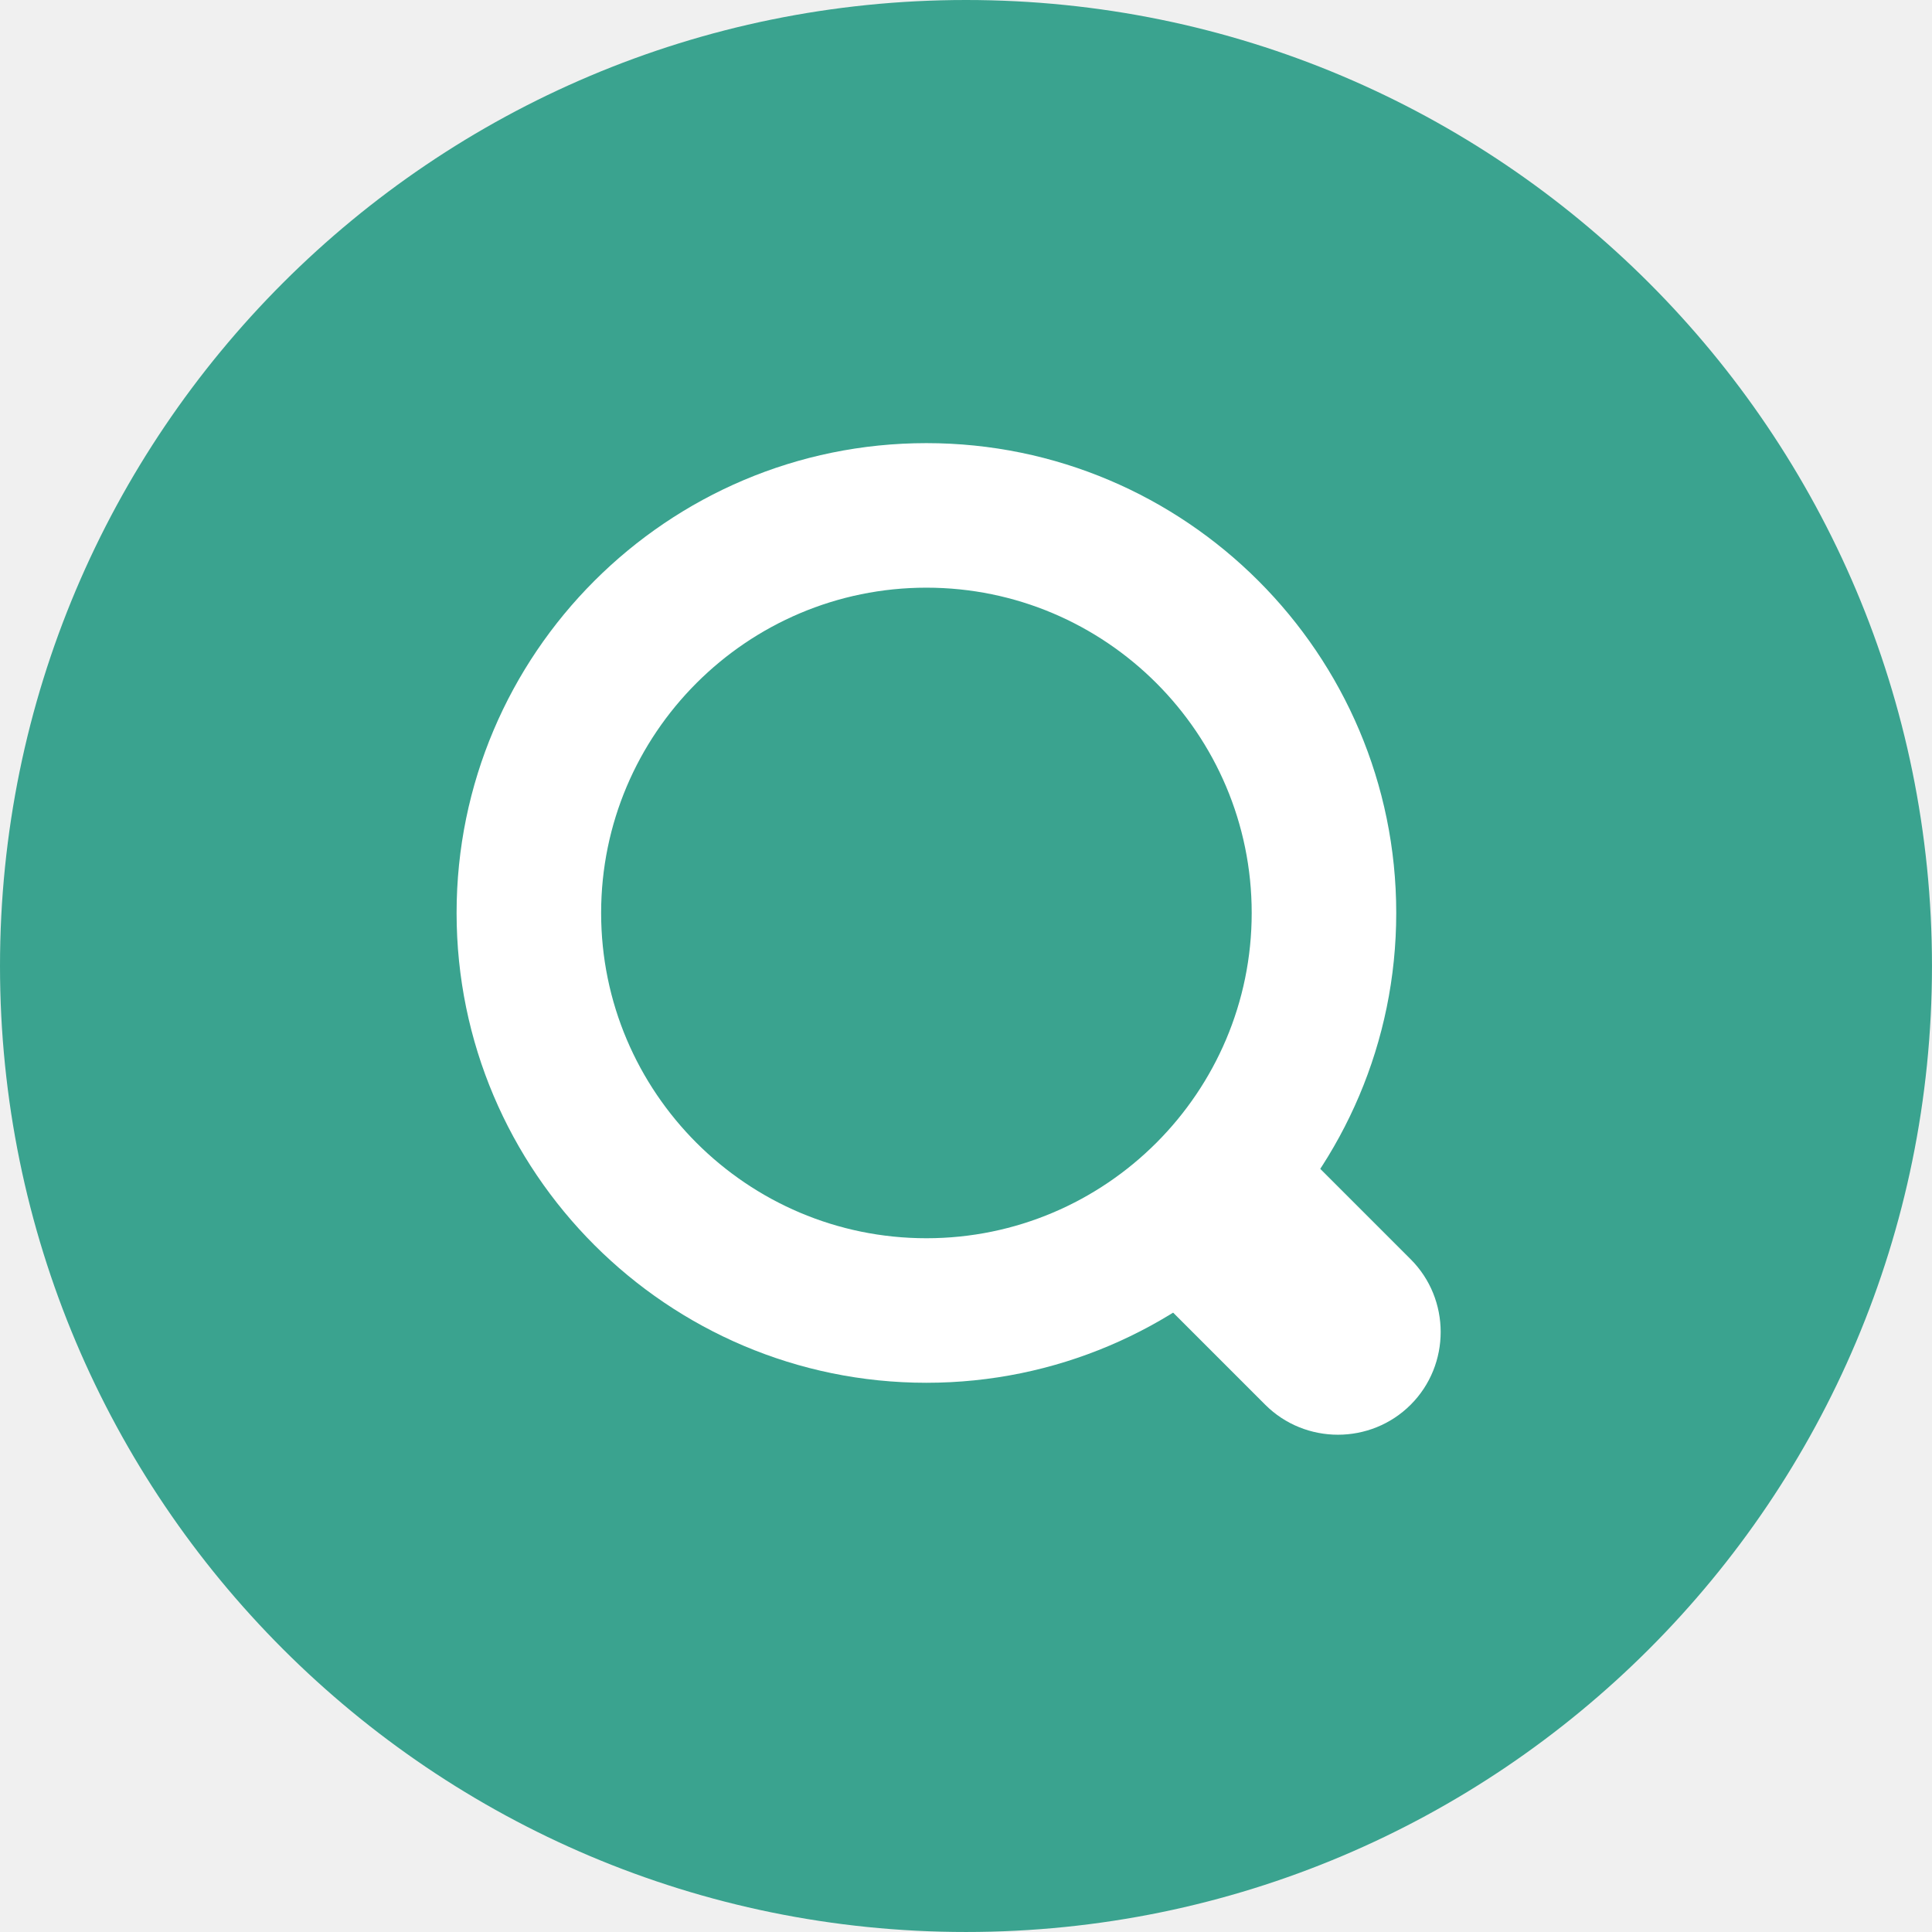
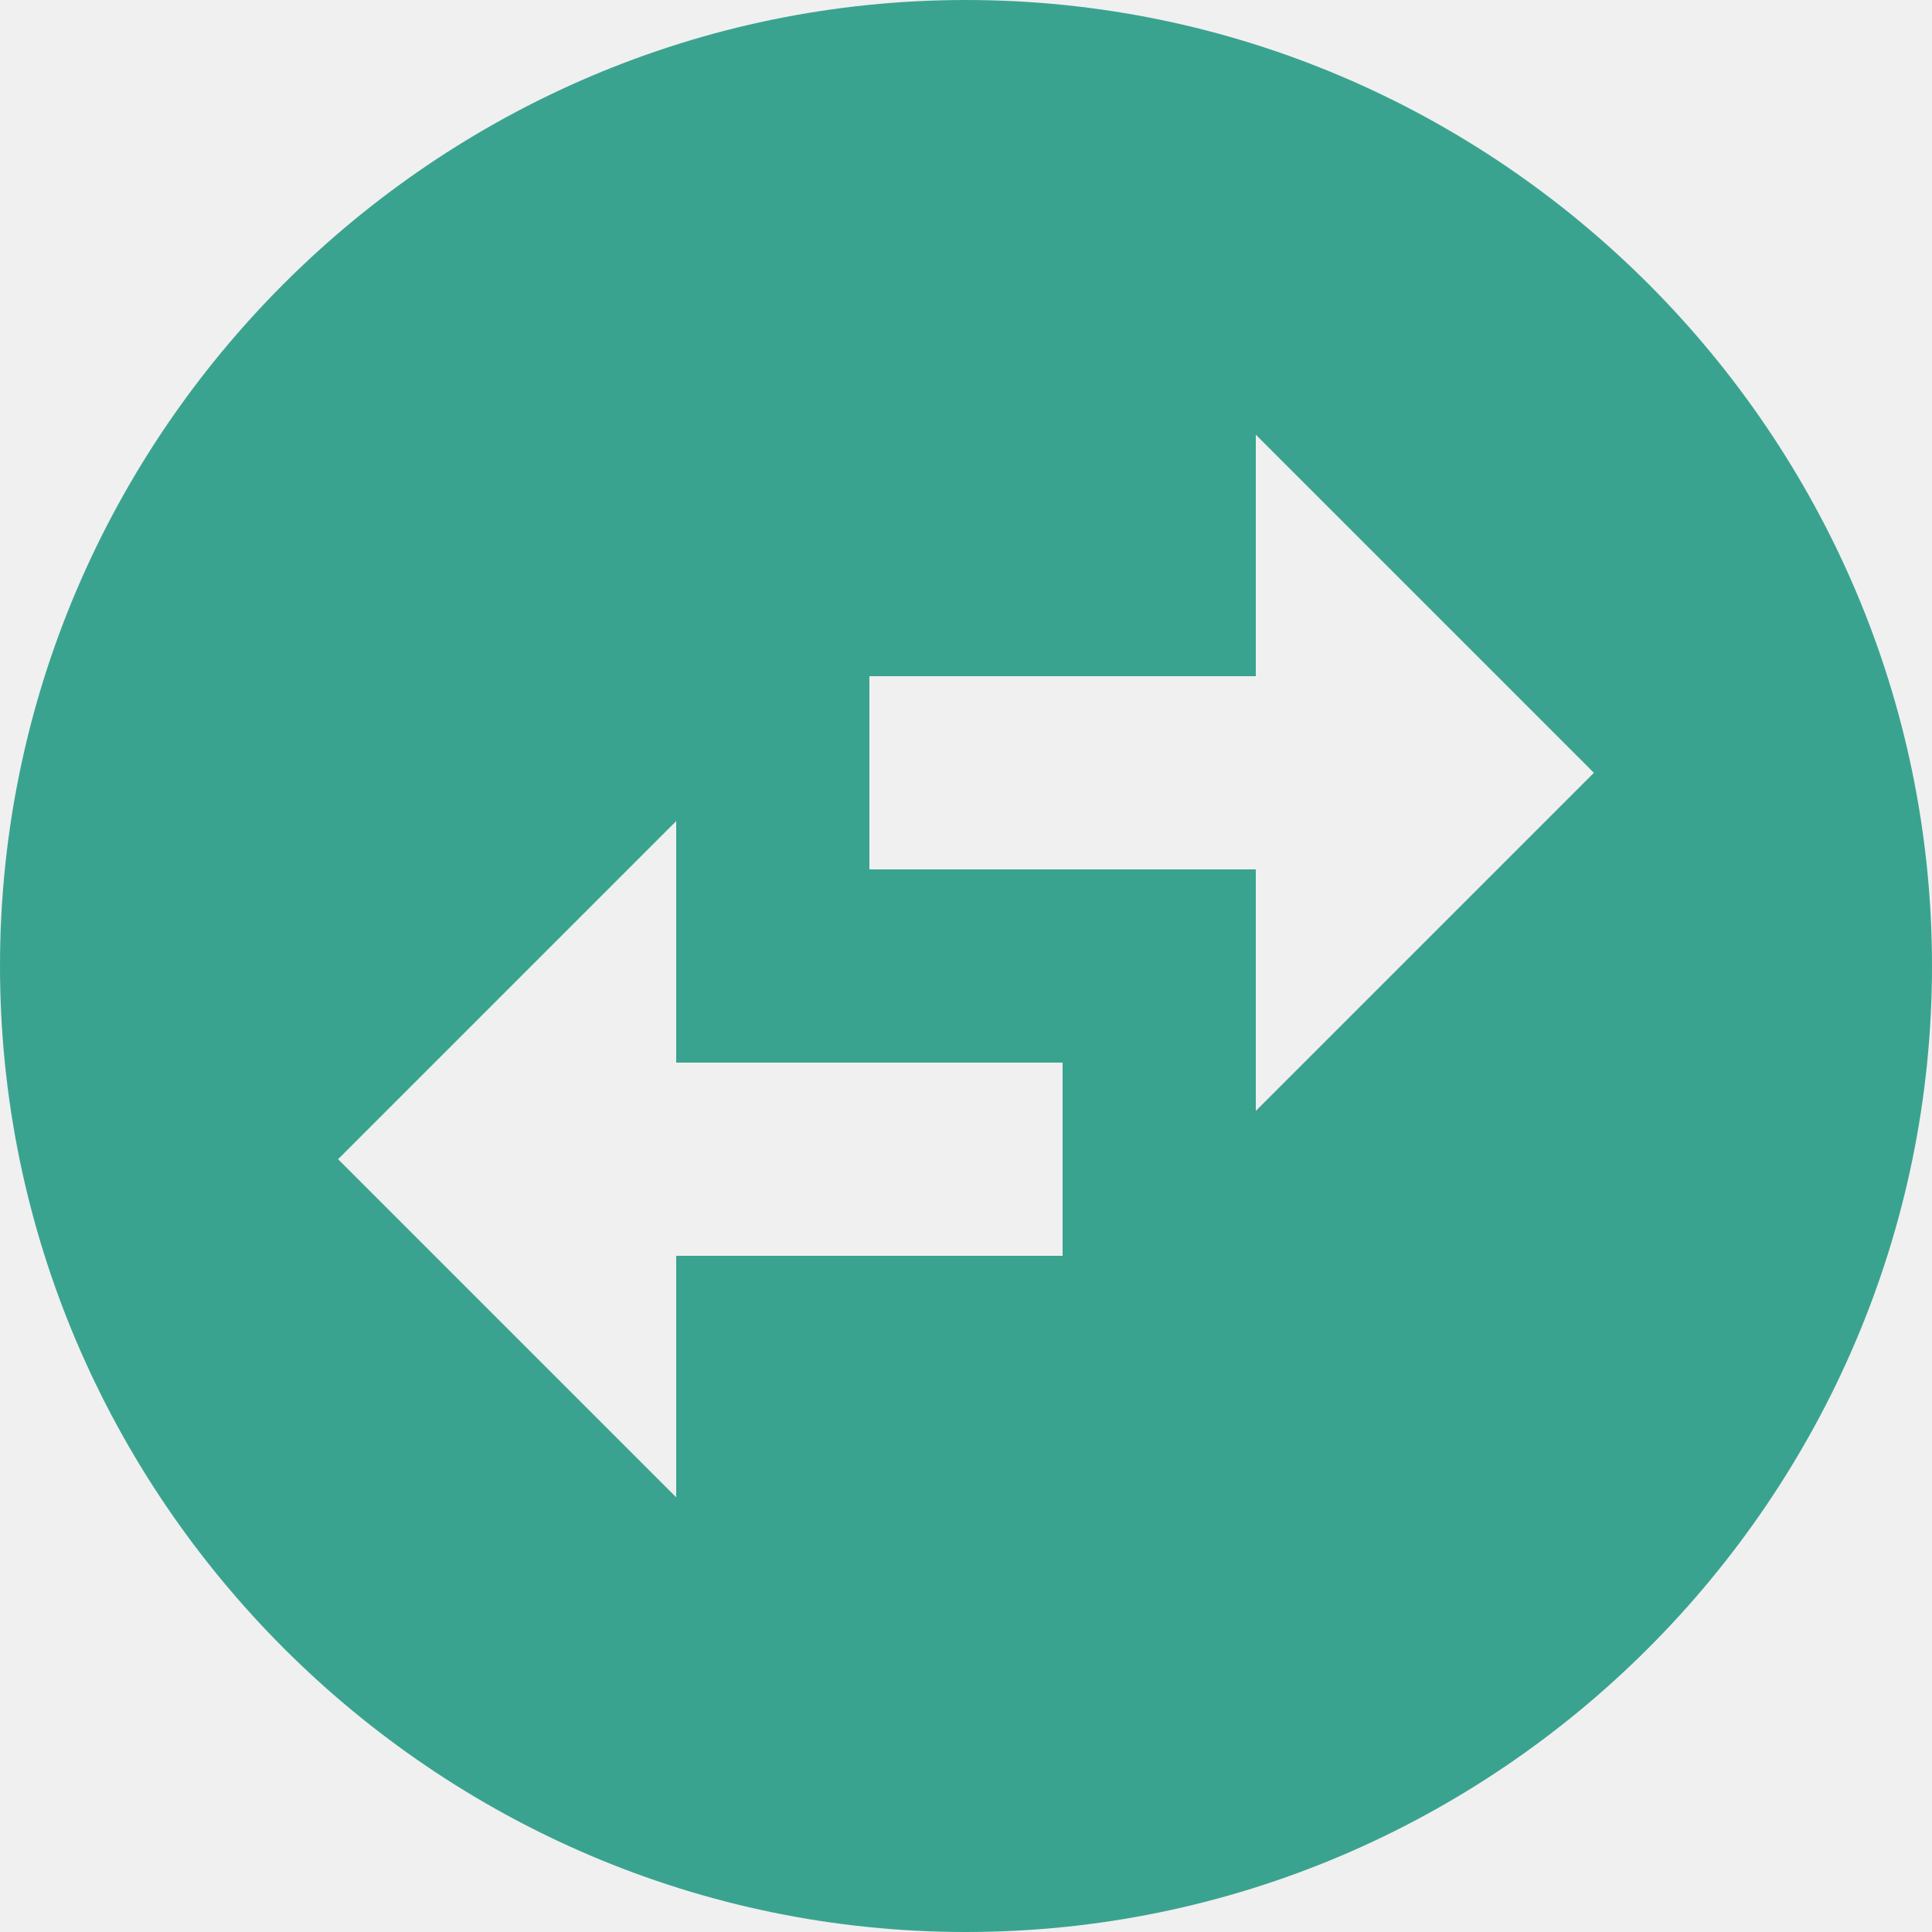
- <svg xmlns="http://www.w3.org/2000/svg" width="54.403mm" height="54.404mm" viewBox="0 0 54.403 54.404" version="1.1" id="svg417">
-   <defs id="defs411" />
-   <g id="layer1" transform="translate(-125.3368,-57.55594)">
-     <g id="g465" transform="matrix(0.3527778,0,0,-0.3527778,152.5385,111.9596)">
-       <path d="m 0,0 v 0 c -42.585,0 -77.107,34.522 -77.107,77.107 v 0 c 0,42.585 34.522,77.108 77.107,77.108 v 0 c 42.585,0 77.107,-34.523 77.107,-77.108 v 0 C 77.107,34.522 42.585,0 0,0" style="fill:#3aa38f;fill-opacity:1;fill-rule:nonzero;stroke:none" id="path467" />
-     </g>
-     <g id="g1" transform="matrix(0.36,0,0,0.36,113.8373,30.74028)" style="fill:#ffffff">
-       <g id="g2841" transform="matrix(0.3527778,0,0,-0.3527778,104.4076,120.4559)" style="fill:#ffffff">
-         <path d="m 0,0 c -39.769,0 -72.125,-32.355 -72.125,-72.124 0,-39.77 32.356,-72.125 72.125,-72.125 39.77,0 72.125,32.355 72.125,72.125 C 72.125,-32.355 39.77,0 0,0 m 0,-176.297 c -57.441,0 -104.173,46.732 -104.173,104.173 0,57.441 46.732,104.173 104.173,104.173 57.441,0 104.173,-46.732 104.173,-104.173 0,-57.441 -46.732,-104.173 -104.173,-104.173" style="fill:#ffffff;fill-opacity:1;fill-rule:nonzero;stroke:none" id="path2843" />
-       </g>
-       <g id="g2845" transform="matrix(0.3527778,0,0,-0.3527778,142.2868,184.3661)" style="fill:#ffffff">
-         <path d="m 0,0 v 0 c -8.869,-8.869 -23.383,-8.869 -32.252,0 l -21.122,21.122 c -8.563,8.563 -8.563,22.575 0,31.138 l 1.114,1.114 c 8.563,8.563 22.575,8.563 31.138,0 L 0,32.252 C 8.869,23.383 8.869,8.869 0,0" style="fill:#ffffff;fill-opacity:1;fill-rule:nonzero;stroke:none" id="path2847" />
-       </g>
-     </g>
-   </g>
+ <svg xmlns="http://www.w3.org/2000/svg" viewBox="0 0 24 24" version="1.1" id="svg1">
+   <defs id="defs1" />
+   <path d="M 24,12 C 24,5.4 18.6,0 12,0 5.4,0 0,5.4 0,12 c 0,6.6 5.4,12 12,12 6.6,0 12,-5.4 12,-12 m -8.4,-6.6 4.2,4.2 -4.2,4.2 v -3 H 10.8 V 8.4 h 4.8 v -3 M 8.4,18.6 4.2,14.4 8.4,10.2 v 3 h 4.8 v 2.4 H 8.4 Z" id="path1" style="fill:#3aa38f;fill-opacity:1;stroke-width:1.2" />
</svg>
